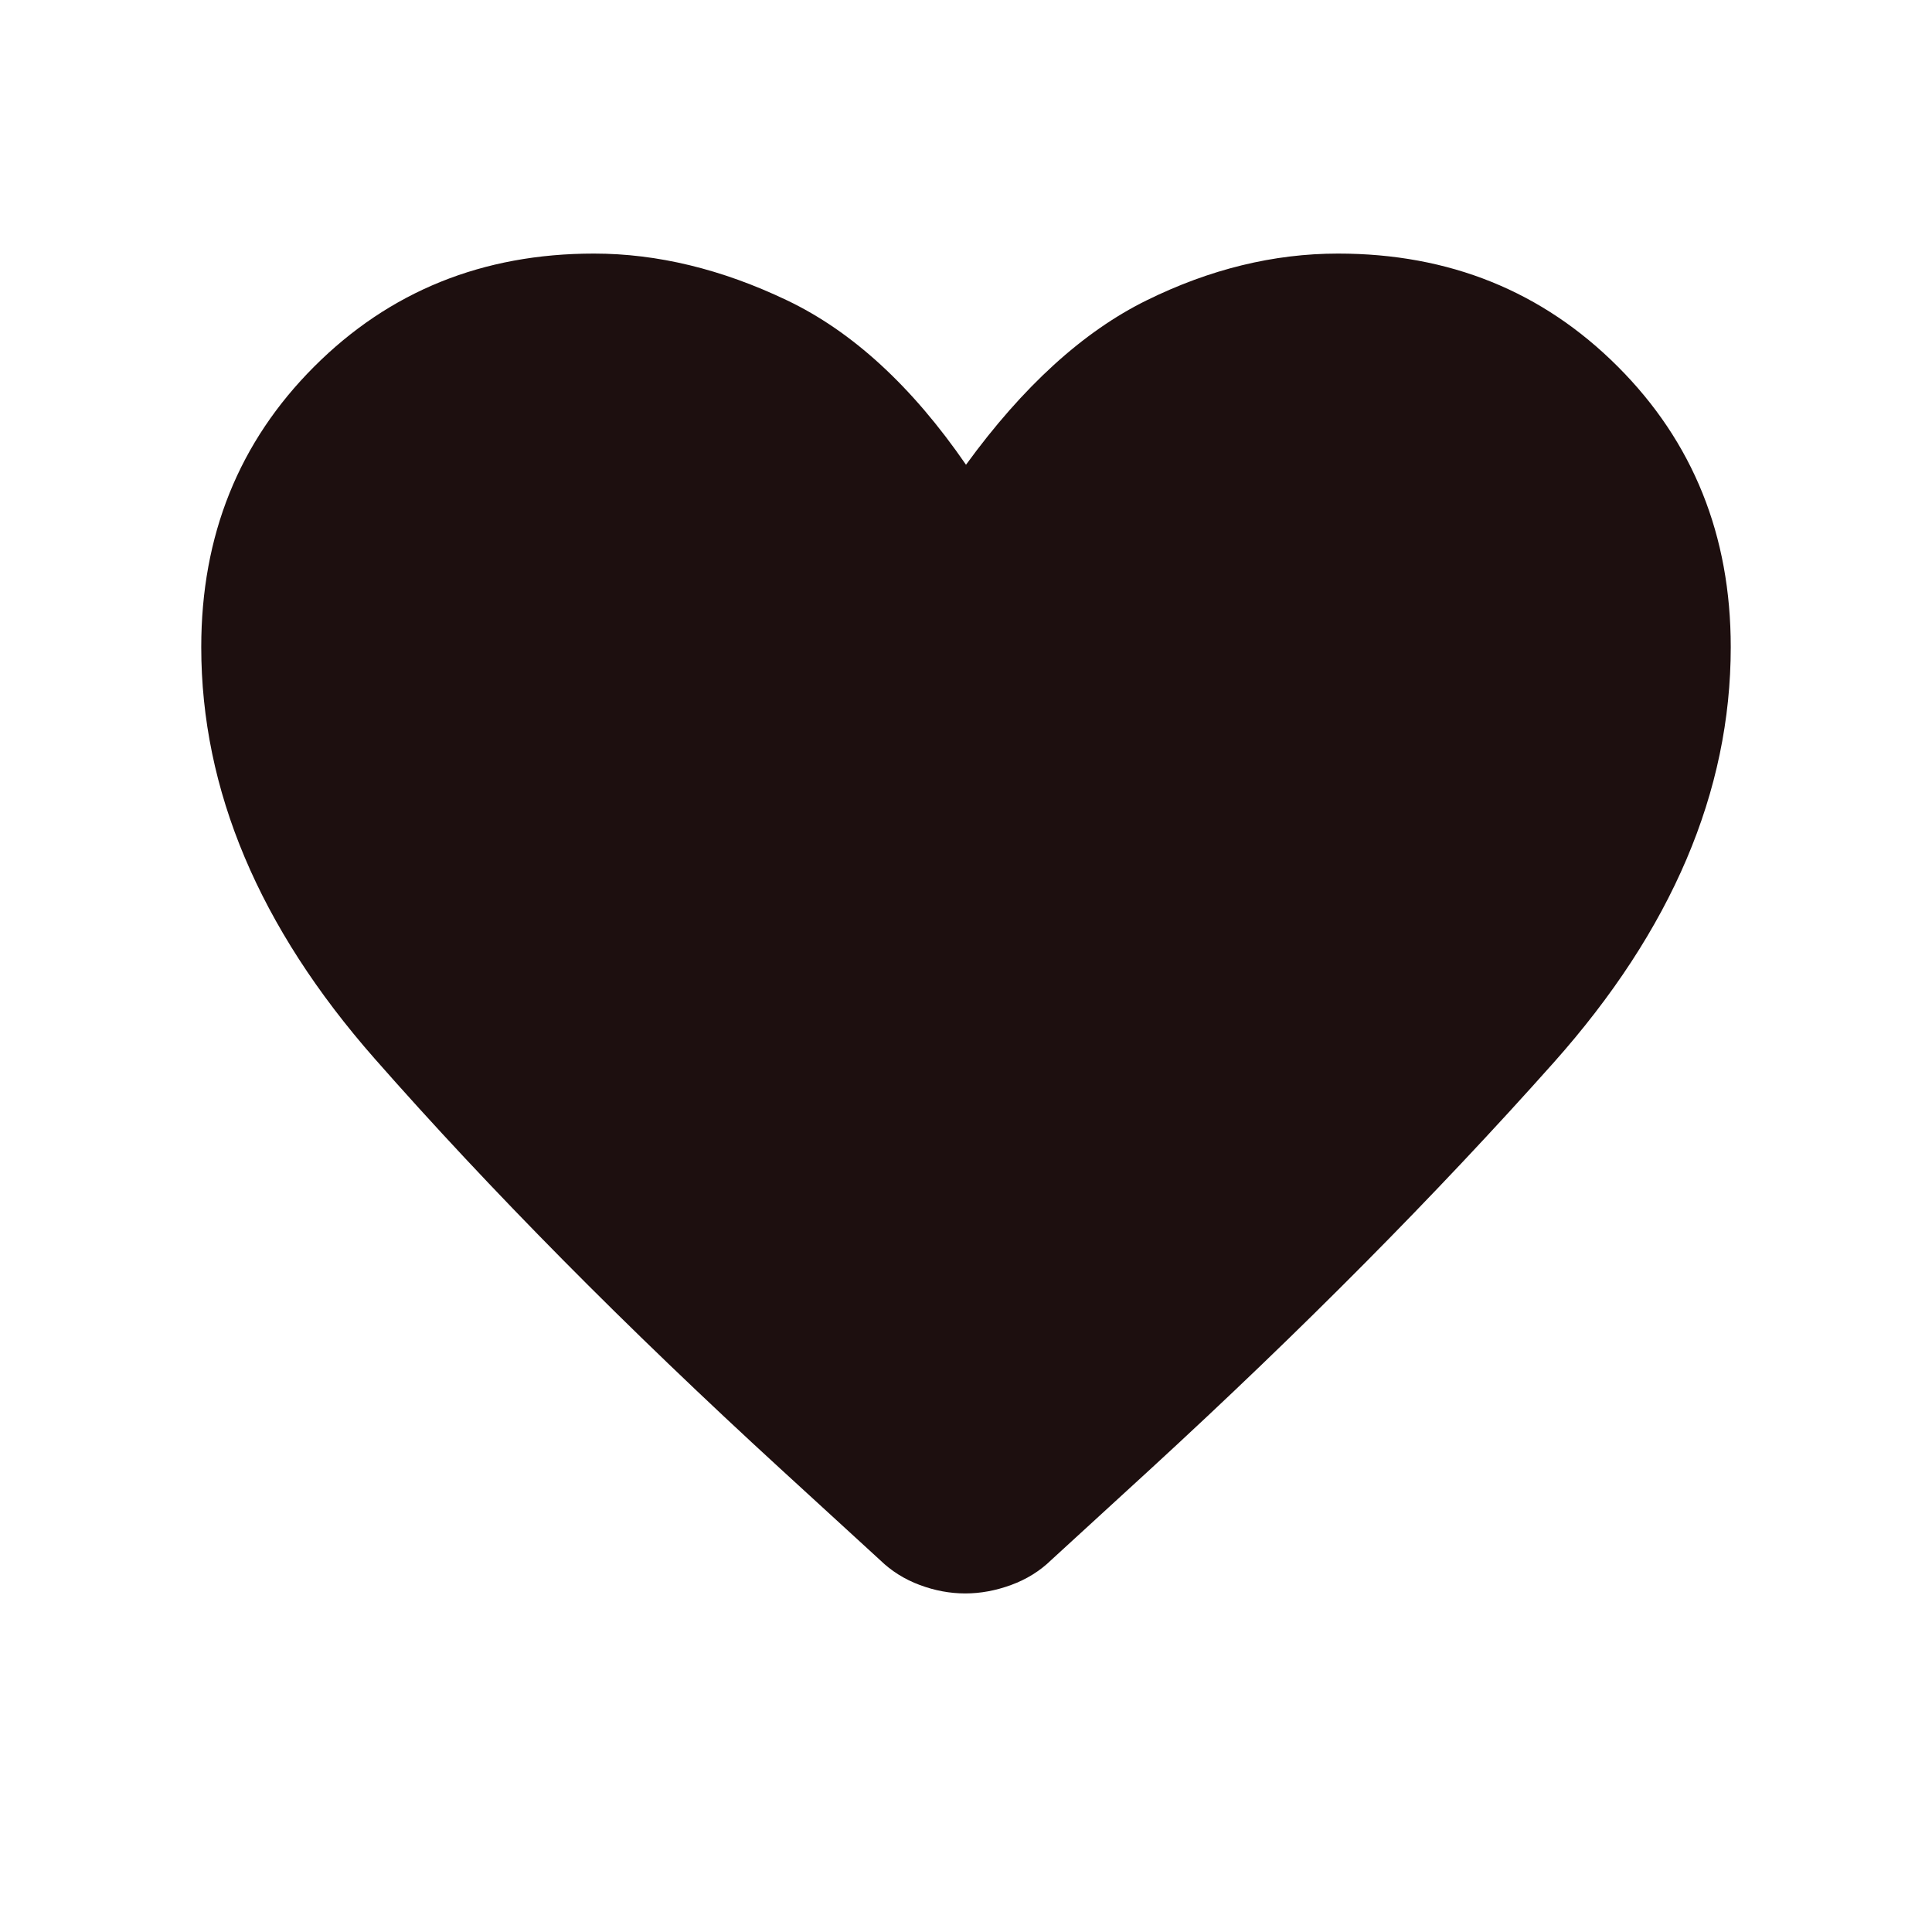
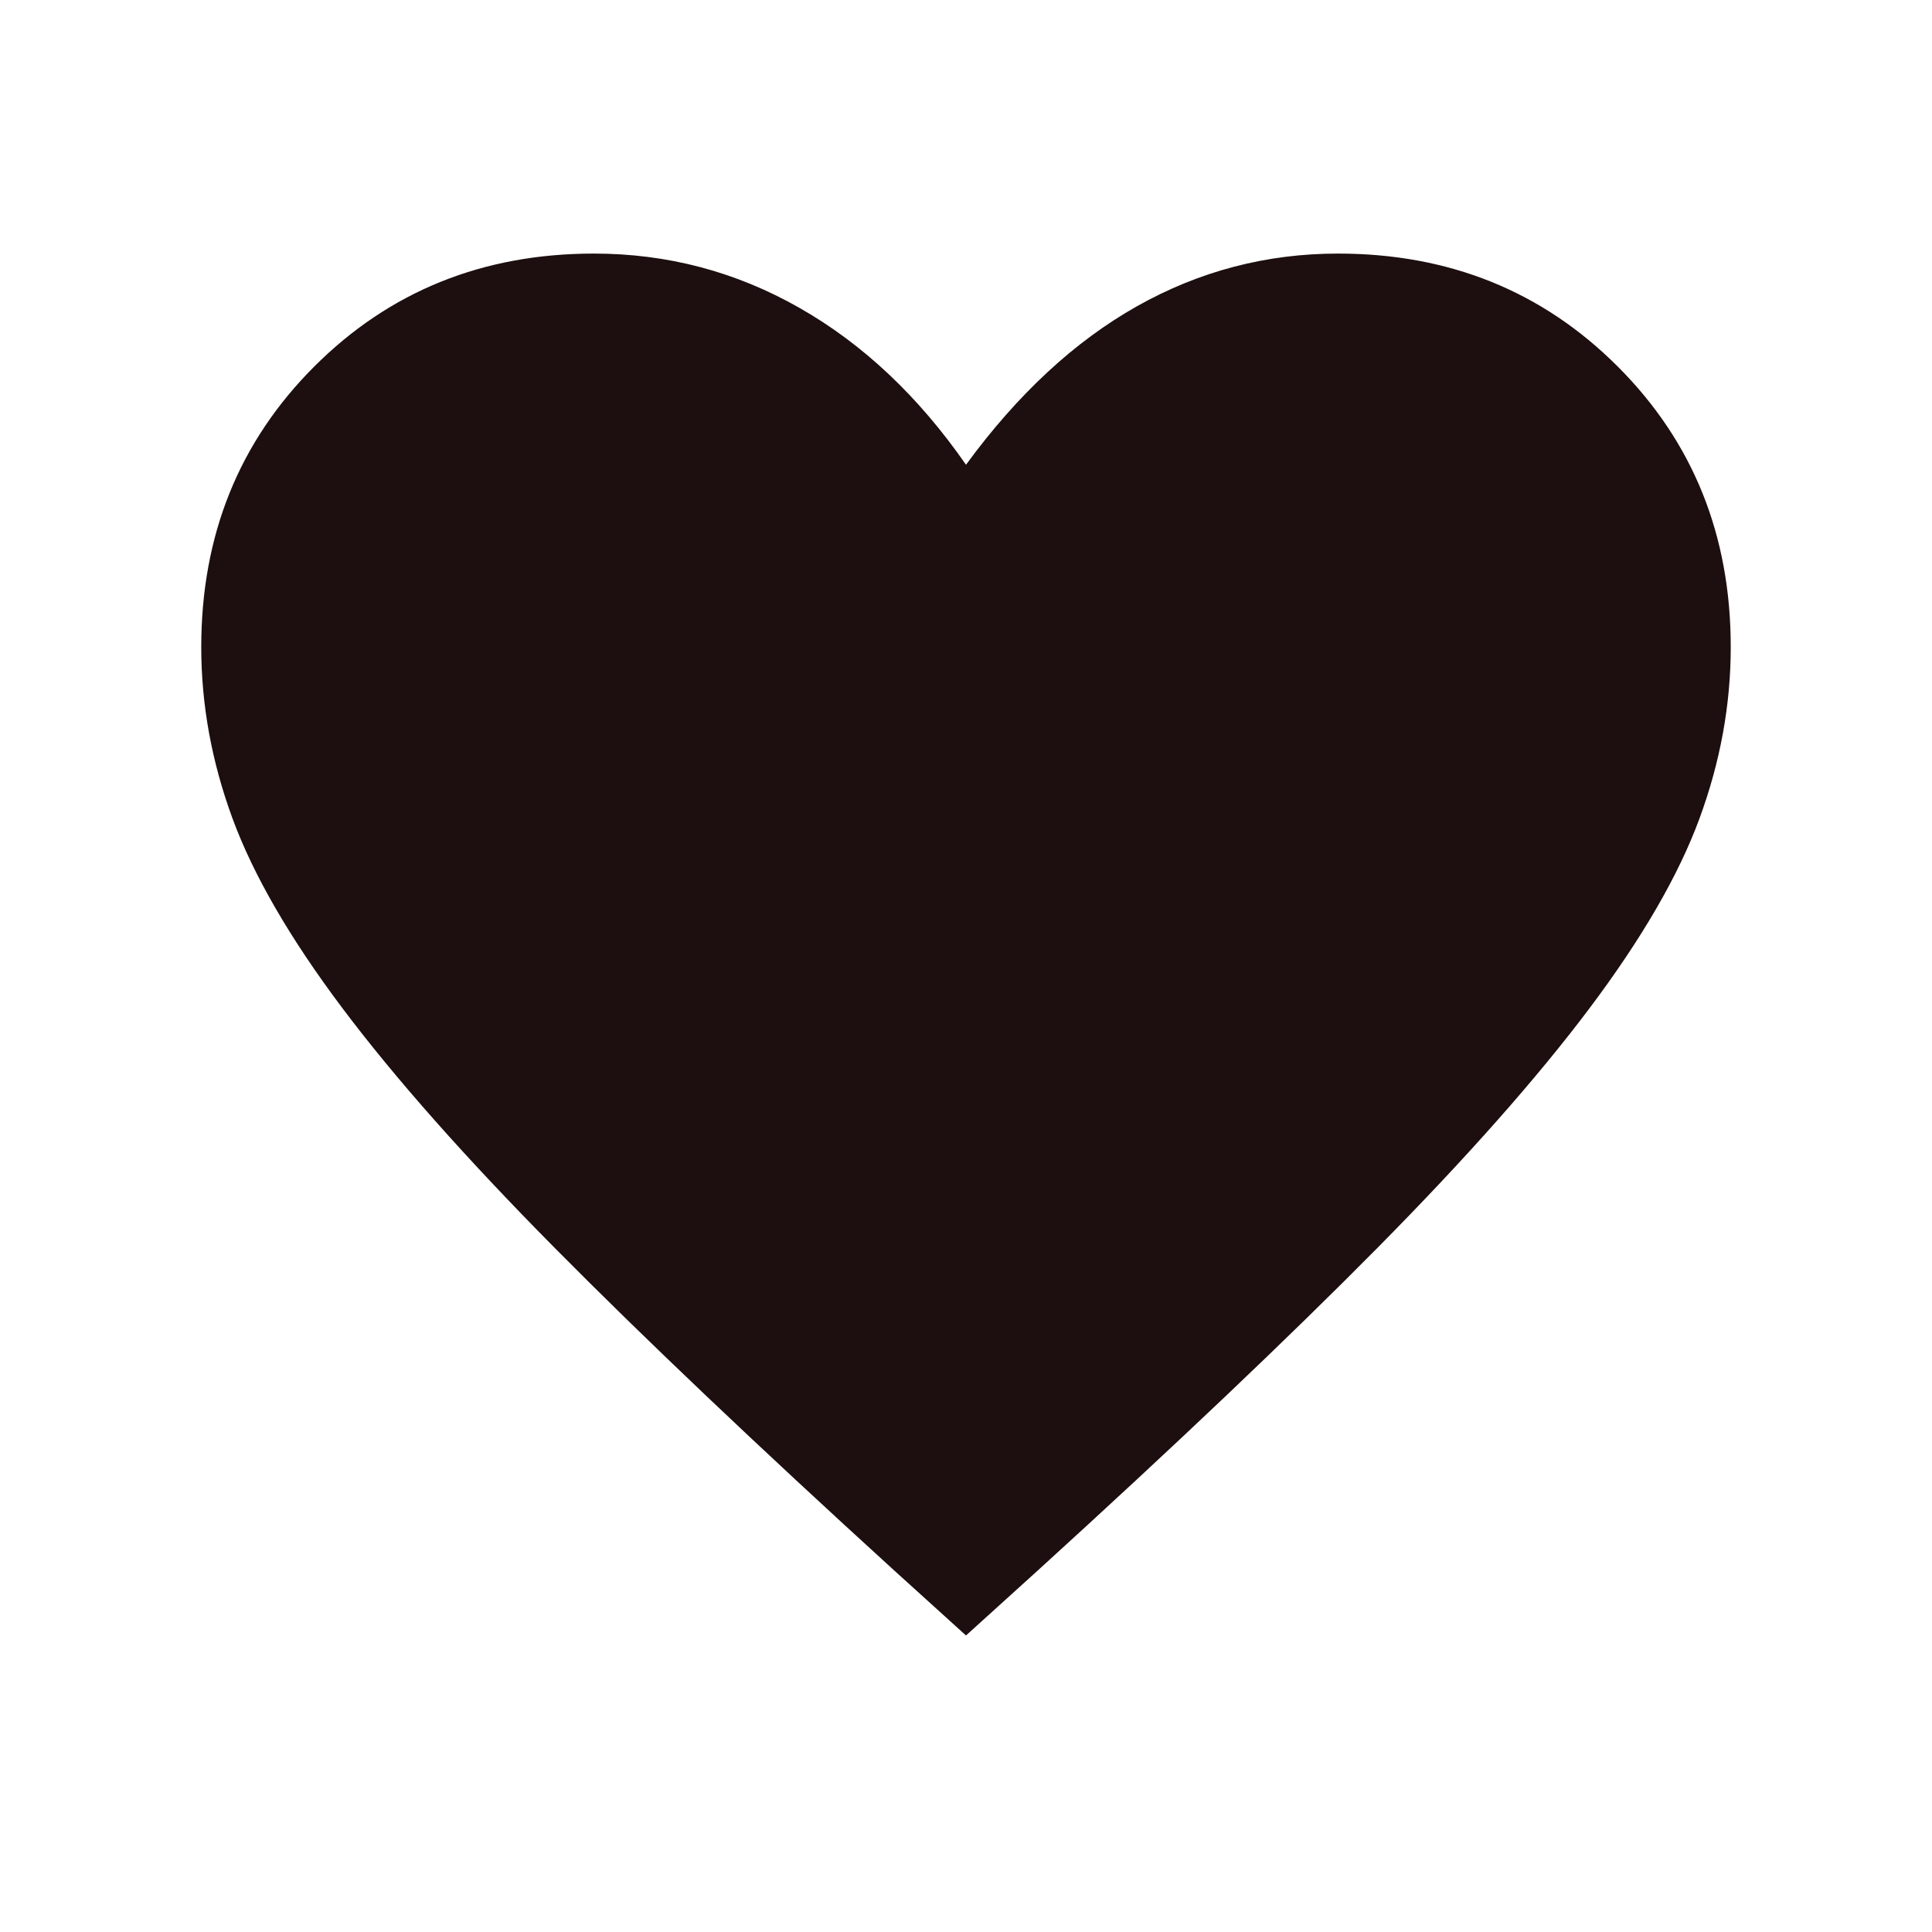
<svg xmlns="http://www.w3.org/2000/svg" height="24px" viewBox="0 -960 960 960" width="24px" fill="#1d0f0f">
-   <path d="M479.62-168.23q-11.36 0-22.63-4.21-11.27-4.2-19.63-12.31l-49.62-45.46q-115.3-105.66-201.52-203.7Q100-531.95 100-638.46q0-83.26 56.14-139.4T295.13-834q47.31 0 95.99 23.26 48.67 23.25 88.88 81.67 42.51-58.42 89.71-81.67Q616.9-834 664.87-834q82.85 0 138.99 56.14Q860-721.72 860-638.46q0 107.66-87.98 206.45-87.97 98.78-200.1 201.75l-49.66 45.51q-8.36 8.11-19.82 12.31-11.47 4.21-22.82 4.21Z" />
+   <path d="m480-147.34-35.9-32.51Q342.08-272.8 275.68-339.87q-66.4-67.08-105.51-119.14-39.12-52.07-54.64-94.3Q100-595.54 100-638.46q0-83.26 56.14-139.4T295.13-834q54.69 0 102.05 26.94 47.36 26.93 82.82 77.99 38.44-52.54 84.92-78.74Q611.41-834 664.87-834q82.85 0 138.99 56.14Q860-721.72 860-638.46q0 42.92-15.53 85.15-15.52 42.23-54.64 94.3-39.11 52.06-105.45 119.14-66.33 67.07-168.48 160.02L480-147.34Z" />
</svg>
